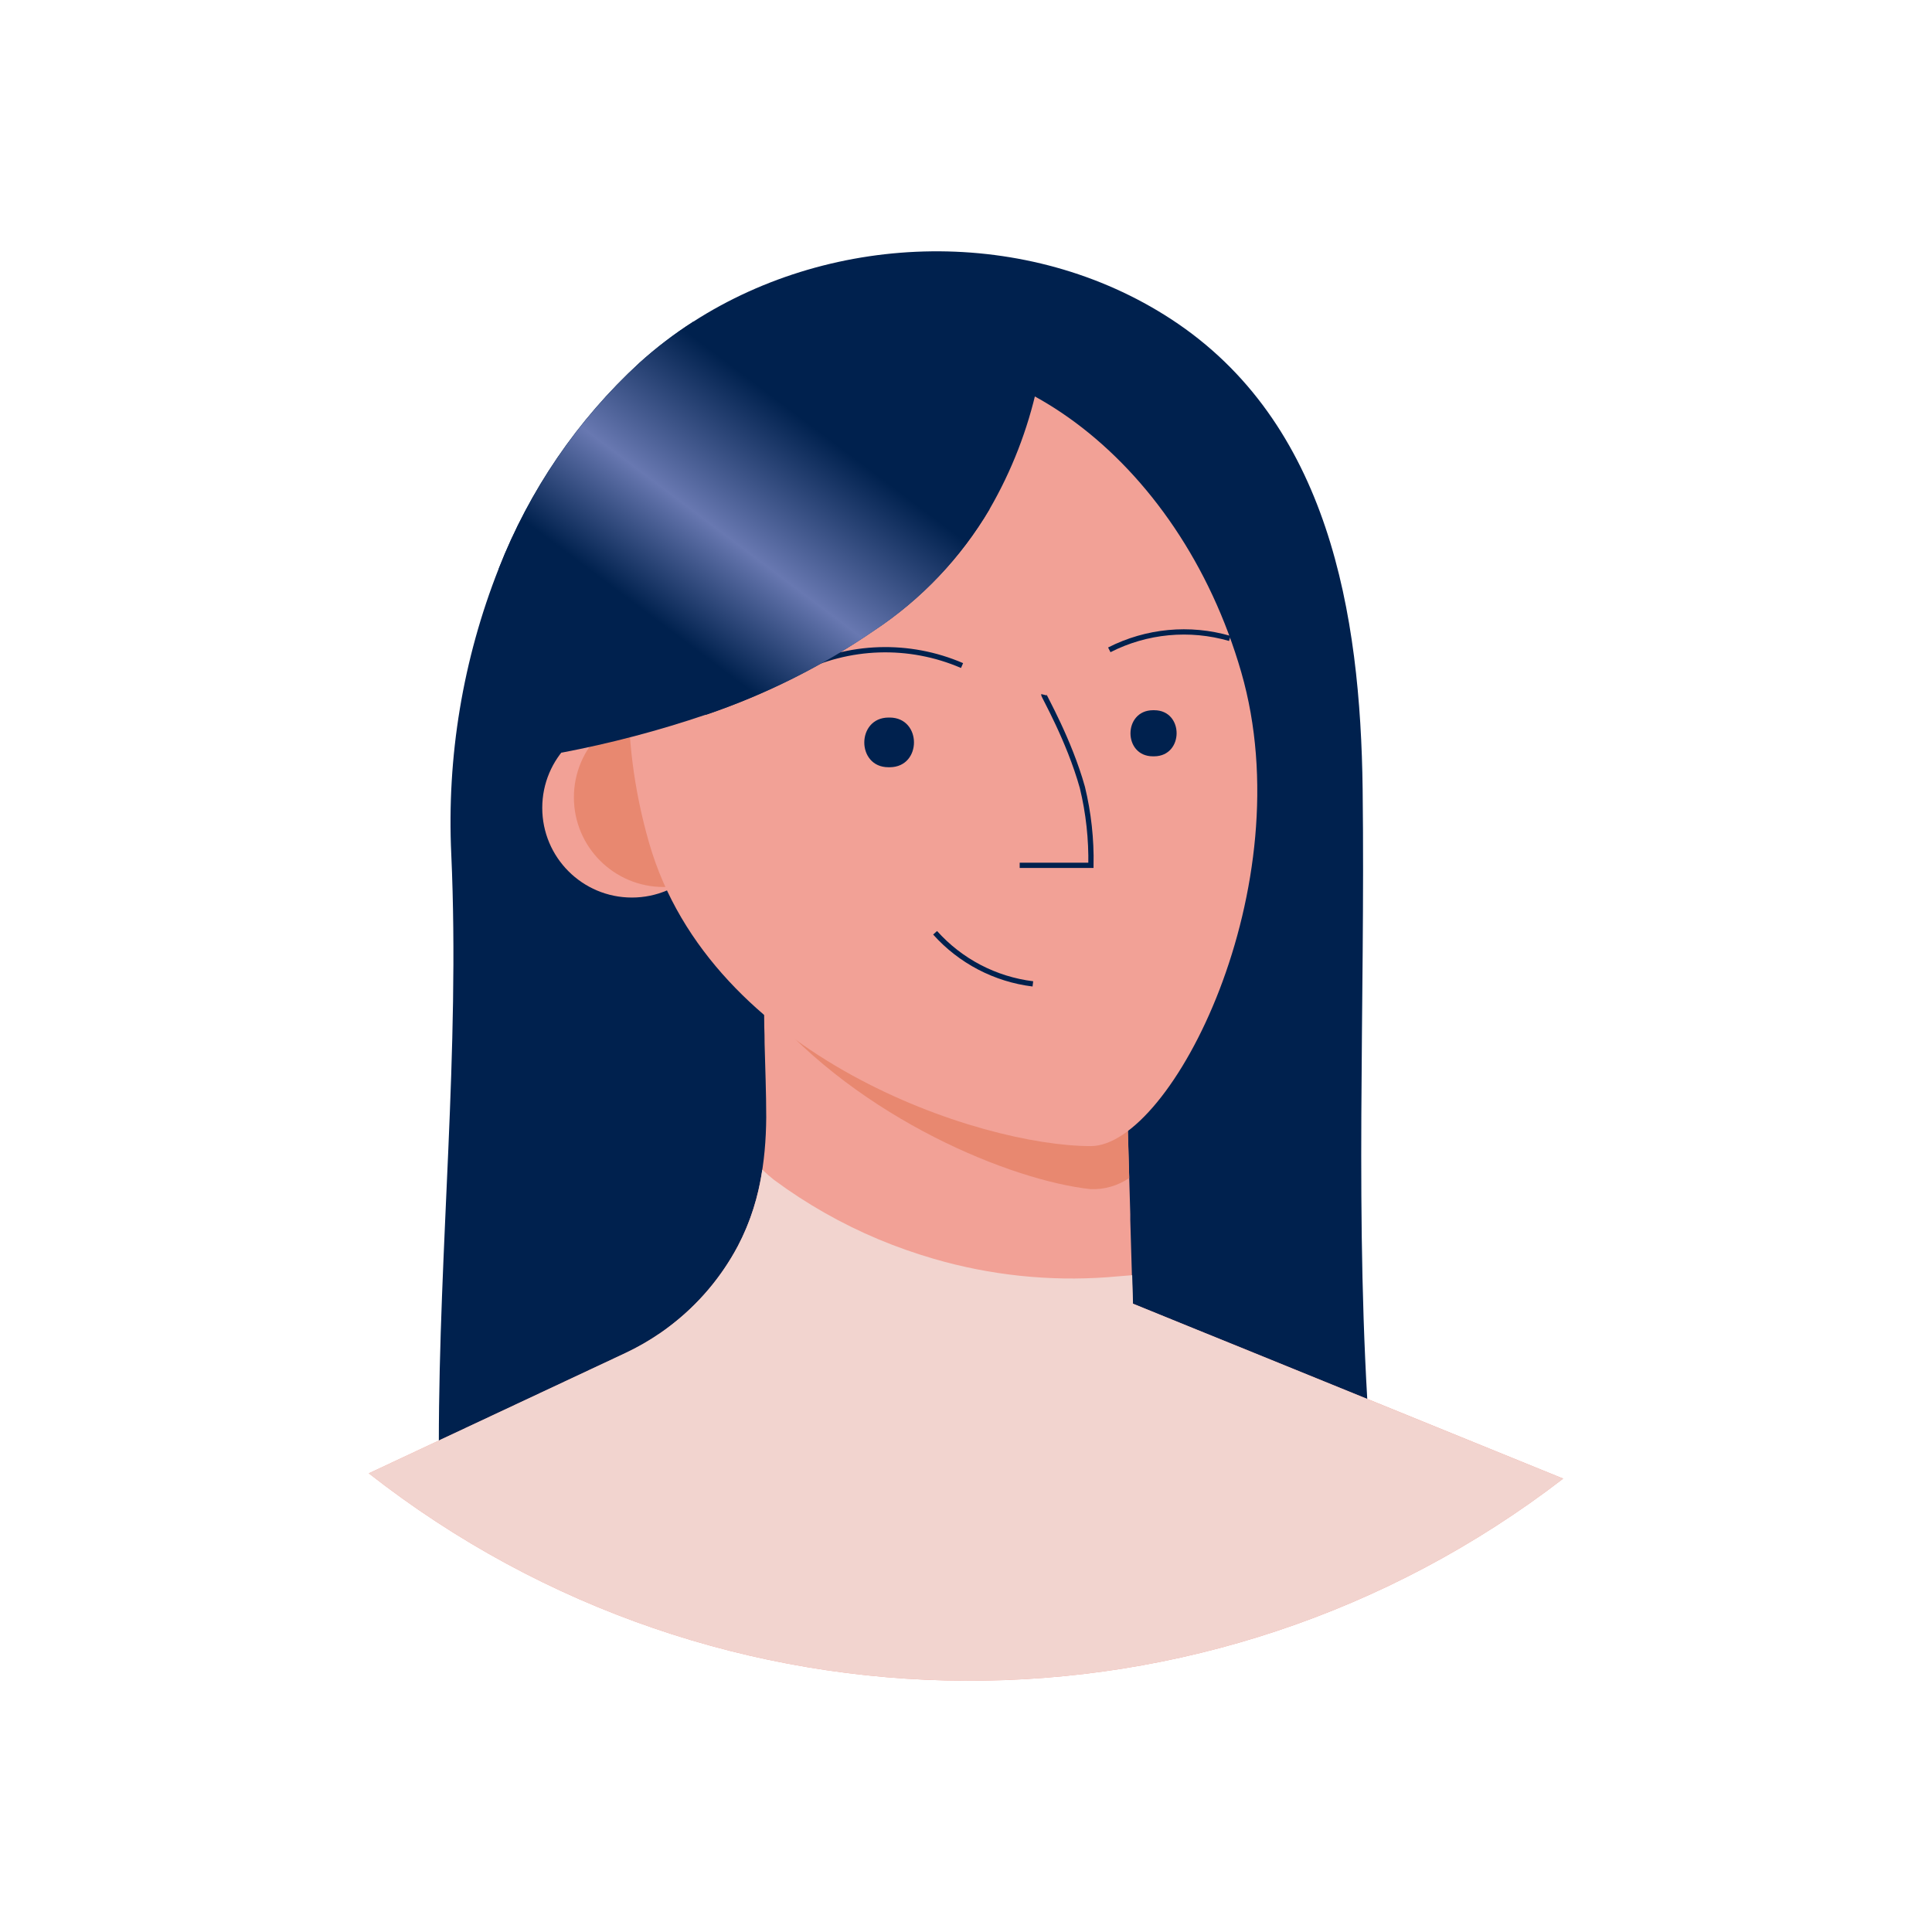
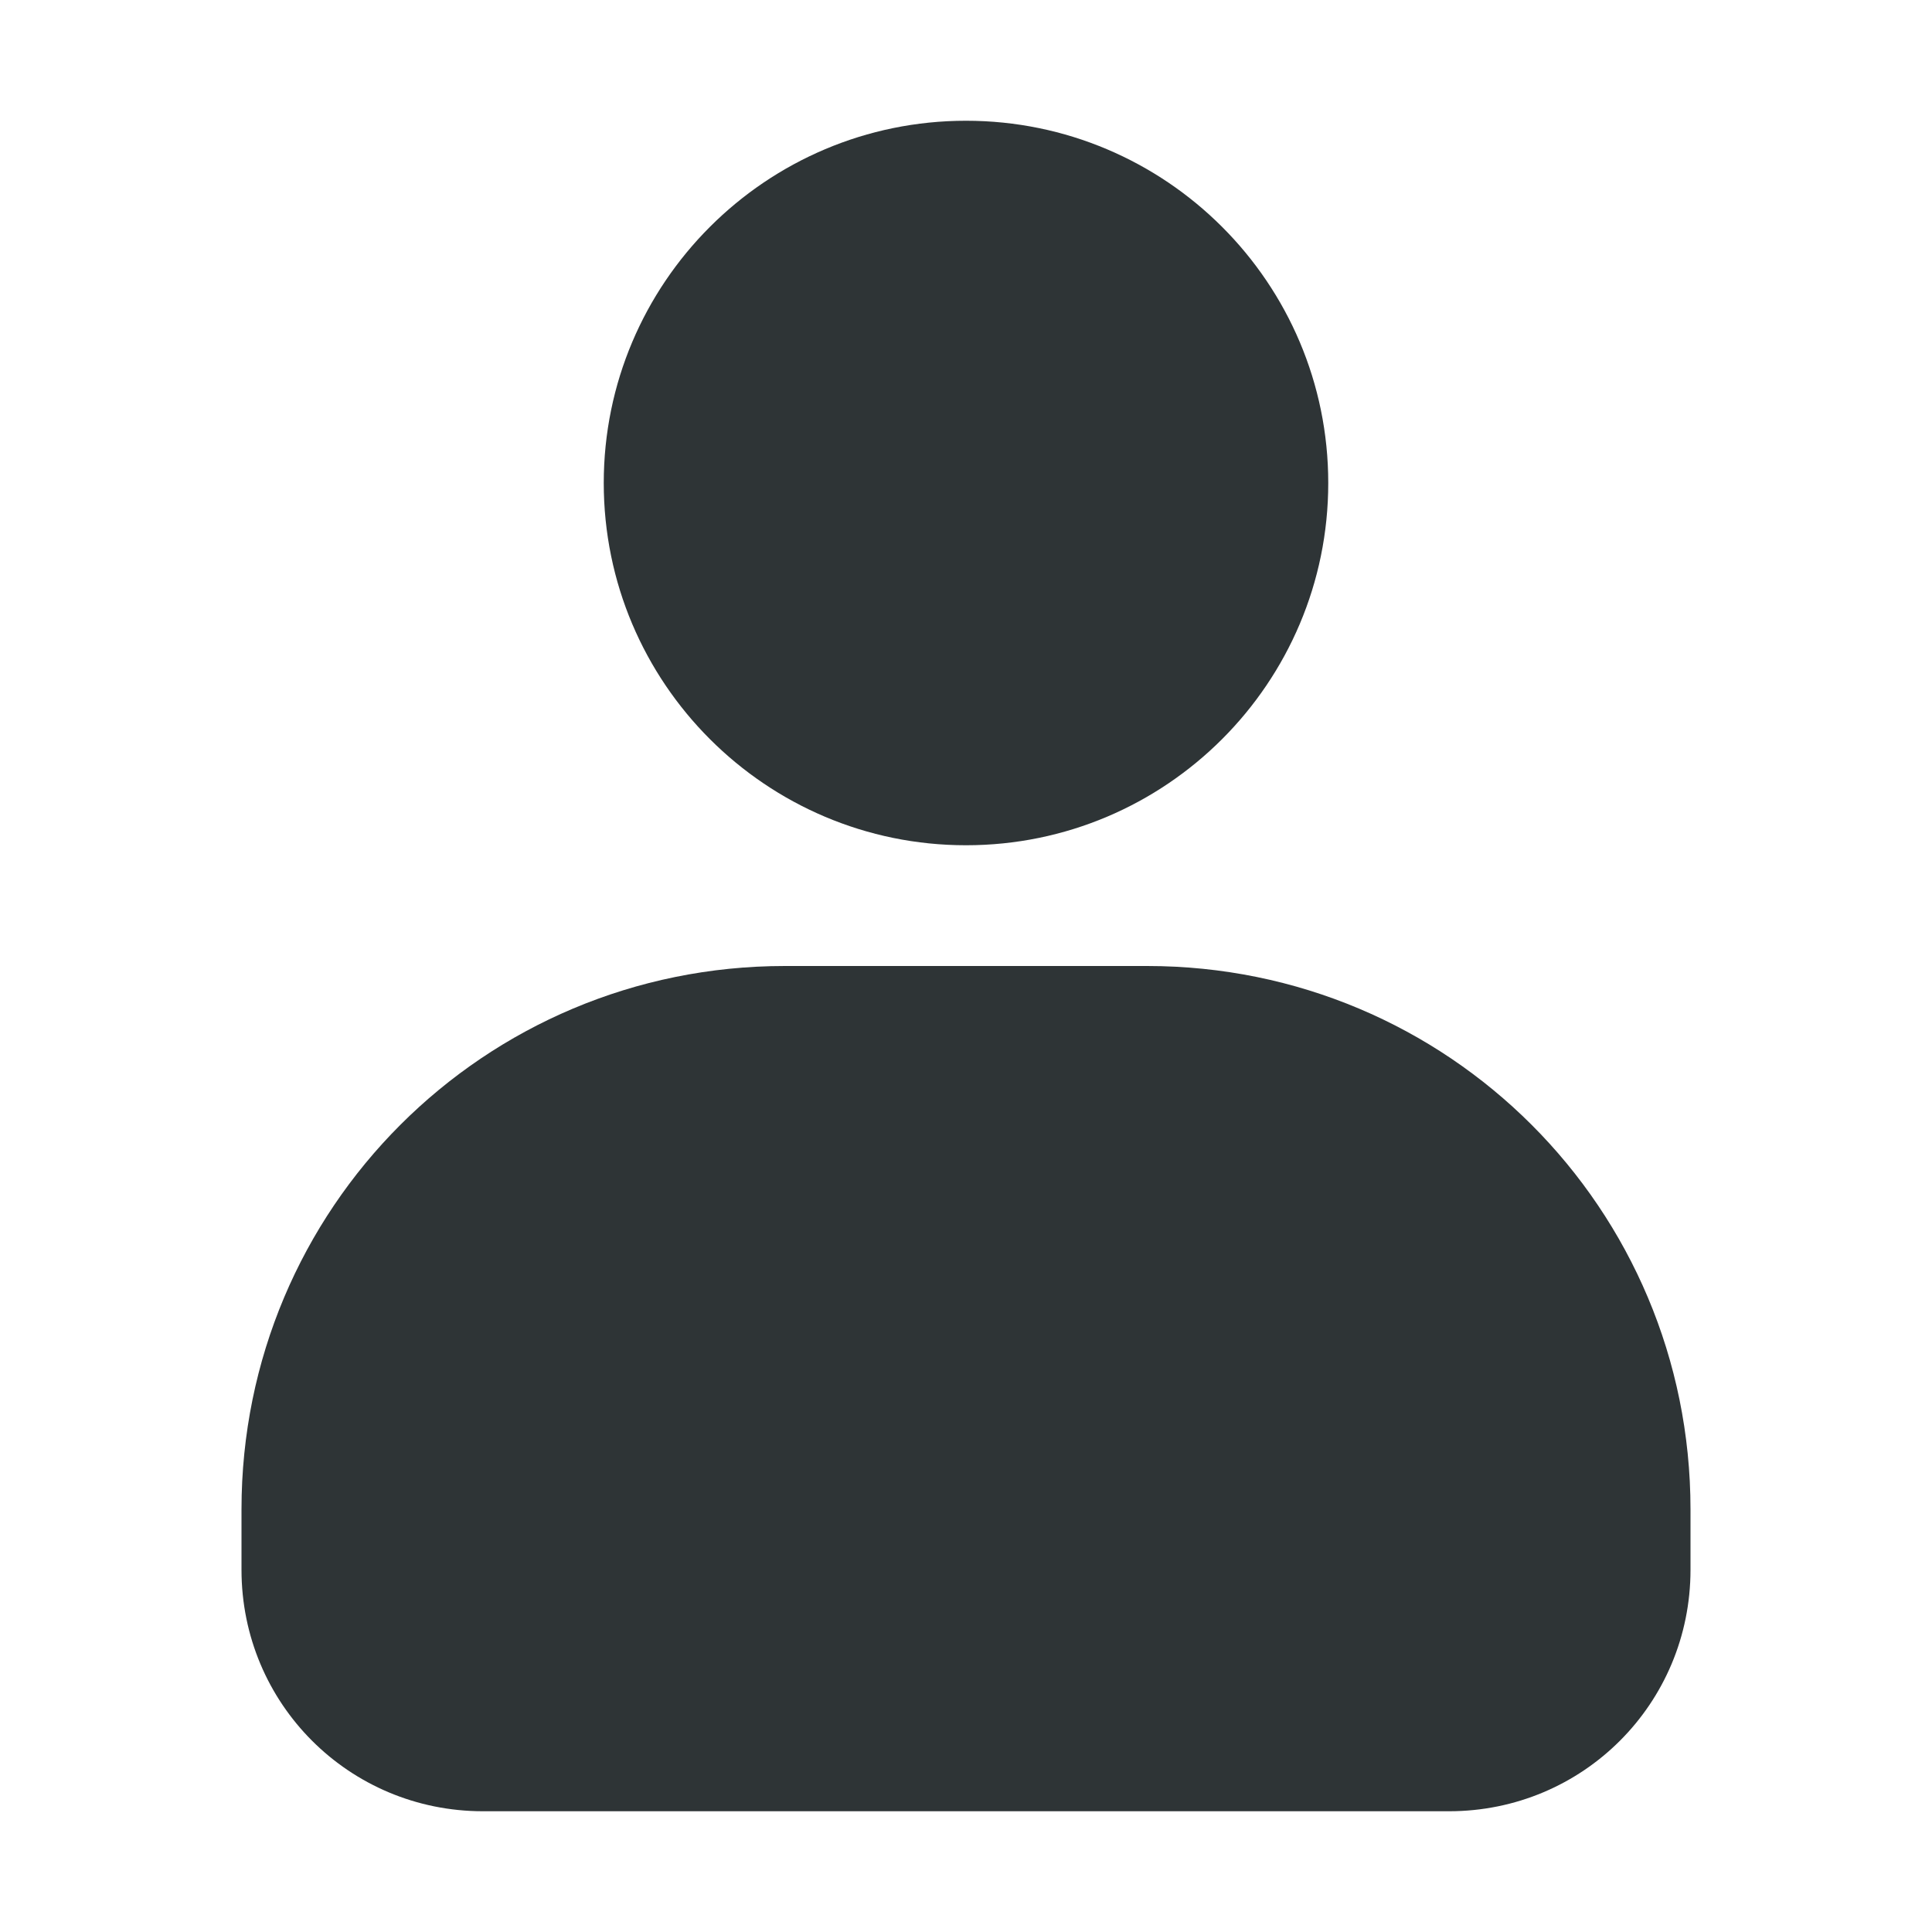
- <svg xmlns="http://www.w3.org/2000/svg" width="800px" height="800px" viewBox="0 0 366.34 366.34" id="Layer_1" data-name="Layer 1">
-   <defs>
-     <style>.cls-1{fill:#00214e;}.cls-2{fill:#f2a196;}.cls-3{fill:#e88870;}.cls-4{fill:none;stroke:#00214e;stroke-miterlimit:10;}.cls-5{fill:#f2d4cf;}.cls-6{fill:url(#linear-gradient);}</style>
-     <linearGradient id="linear-gradient" x1="109.87" y1="140.89" x2="166.58" y2="65.41" gradientUnits="userSpaceOnUse">
-       <stop offset="0.29" stop-color="#00214e" />
-       <stop offset="0.51" stop-color="#6878b1" />
-       <stop offset="0.79" stop-color="#00214e" />
-     </linearGradient>
-   </defs>
-   <path class="cls-1" d="M258.38,149.67c-.41-33.19-6.33-69.59-36.31-89.15C195,42.86,158.32,43.72,131.45,61a77.55,77.55,0,0,0-10.22,7.8,105.09,105.09,0,0,0-26.66,39,130.84,130.84,0,0,0-9,54.2c1.67,37.14-2.36,74.39-2.36,111.68,0,1.29,0,2.77,1,3.59a4.27,4.27,0,0,0,3,.59c15.62-.87,29.45-3.57,44.53-6.08,18.8-3.12,39.07-2.23,58.1-3.42,11.33-.66,23.24-2.49,34.57-2,3.61.16,35.22,4.85,35.36,6.8C256.75,231.8,258.89,191,258.38,149.67ZM148,145.49l-14.09-10a130.31,130.31,0,0,0,31.94-16,70.63,70.63,0,0,0,21.84-23l5.71,3.61Z" />
-   <path class="cls-2" d="M296.41,280.37a184.56,184.56,0,0,1-226.48-1l48.66-22.81a47.68,47.68,0,0,0,4.35-2.34l1.12-.7c.4-.25.79-.51,1.18-.78a46.54,46.54,0,0,0,14.67-16.47c4-7.55,5.32-15.89,5.38-24.39,0-4.67-.19-9.34-.31-14q0-1.57-.06-3.15-.06-4.75-.1-9.51l.07,0,1.91,1,5.2,2.69,30.29,5.15,31.12,5.3.71,24,.2,6.88,0,1.07.47,15.87,11.47,4.67,9,3.64Z" />
-   <path class="cls-3" d="M214.12,223.37a12.12,12.12,0,0,1-7.34,2.11C192,223.89,163.14,212.3,145,190.85q0-1.57-.06-3.15l0-2.47,1.91,1,5.2,2.69,30.29,5.15,31.12,5.3Z" />
-   <circle class="cls-2" cx="119.82" cy="153.19" r="17" />
-   <circle class="cls-3" cx="125.82" cy="151.19" r="17" />
-   <path class="cls-2" d="M235.36,127.45c11.74,40.68-13.2,89.87-28.54,89.87-21,0-72-16.78-83.73-57.46S127,78.94,158,70,223.62,86.76,235.36,127.45Z" />
-   <path class="cls-4" d="M177.31,176.87a29.74,29.74,0,0,0,18.54,9.69" />
-   <path class="cls-4" d="M197.93,131.73c-.05.2,4.79,8.56,7.31,17.59a58,58,0,0,1,1.62,14.76H193.35" />
-   <path class="cls-4" d="M210.34,123.22a31.18,31.18,0,0,1,22.85-2.16" />
-   <path class="cls-4" d="M151.19,127.2a36.75,36.75,0,0,1,31.23-1" />
-   <path class="cls-1" d="M168.73,136.06c6.1.05,6.1,9.38,0,9.42h-.27c-6.1,0-6.1-9.37,0-9.42h.27Z" />
-   <path class="cls-1" d="M218.86,134.67c5.66,0,5.66,8.7,0,8.74h-.25c-5.67,0-5.67-8.7,0-8.74h.25Z" />
-   <path class="cls-1" d="M198.93,59.32a113.91,113.91,0,0,1-2.27,14,81,81,0,0,1-9,23.18,70.63,70.63,0,0,1-21.84,23,130.31,130.31,0,0,1-31.94,16,202.94,202.94,0,0,1-27.46,7.23c.31-7.63,0-17.07.94-25.93.7-6.36,2.1-12.43,4.92-17.32a79.54,79.54,0,0,1,32.19-30.3l.12-.06C159.38,61.51,182.29,54,198.93,59.32Z" />
-   <path class="cls-5" d="M296.41,280.37a184.56,184.56,0,0,1-226.48-1l48.66-22.81a46.83,46.83,0,0,0,6.65-3.82c.64-.44,1.28-.9,1.89-1.38a46.35,46.35,0,0,0,12.78-15.09,44.69,44.69,0,0,0,4.64-14.48,28.66,28.66,0,0,0,2.22,1.94A95.14,95.14,0,0,0,166.59,235a99,99,0,0,0,10.46,3.69,93.52,93.52,0,0,0,33,3.49c1.54-.12,3.09-.27,4.63-.38l.15,5.08v.33l12.1,4.92Z" />
-   <path class="cls-6" d="M187.64,96.54a70.63,70.63,0,0,1-21.84,23,130.31,130.31,0,0,1-31.94,16l-26.52-18.7-12.77-9a105.09,105.09,0,0,1,26.66-39A77.55,77.55,0,0,1,131.45,61l13,8.22Z" />
+ <svg xmlns="http://www.w3.org/2000/svg" width="800px" height="800px" viewBox="0 0 16 16">
+   <path d="m 8 1 c -1.656 0 -3 1.344 -3 3 s 1.344 3 3 3 s 3 -1.344 3 -3 s -1.344 -3 -3 -3 z m -1.5 7 c -2.492 0 -4.5 2.008 -4.5 4.5 v 0.5 c 0 1.109 0.891 2 2 2 h 8 c 1.109 0 2 -0.891 2 -2 v -0.5 c 0 -2.492 -2.008 -4.5 -4.5 -4.5 z m 0 0" fill="#2e3436" />
</svg>
